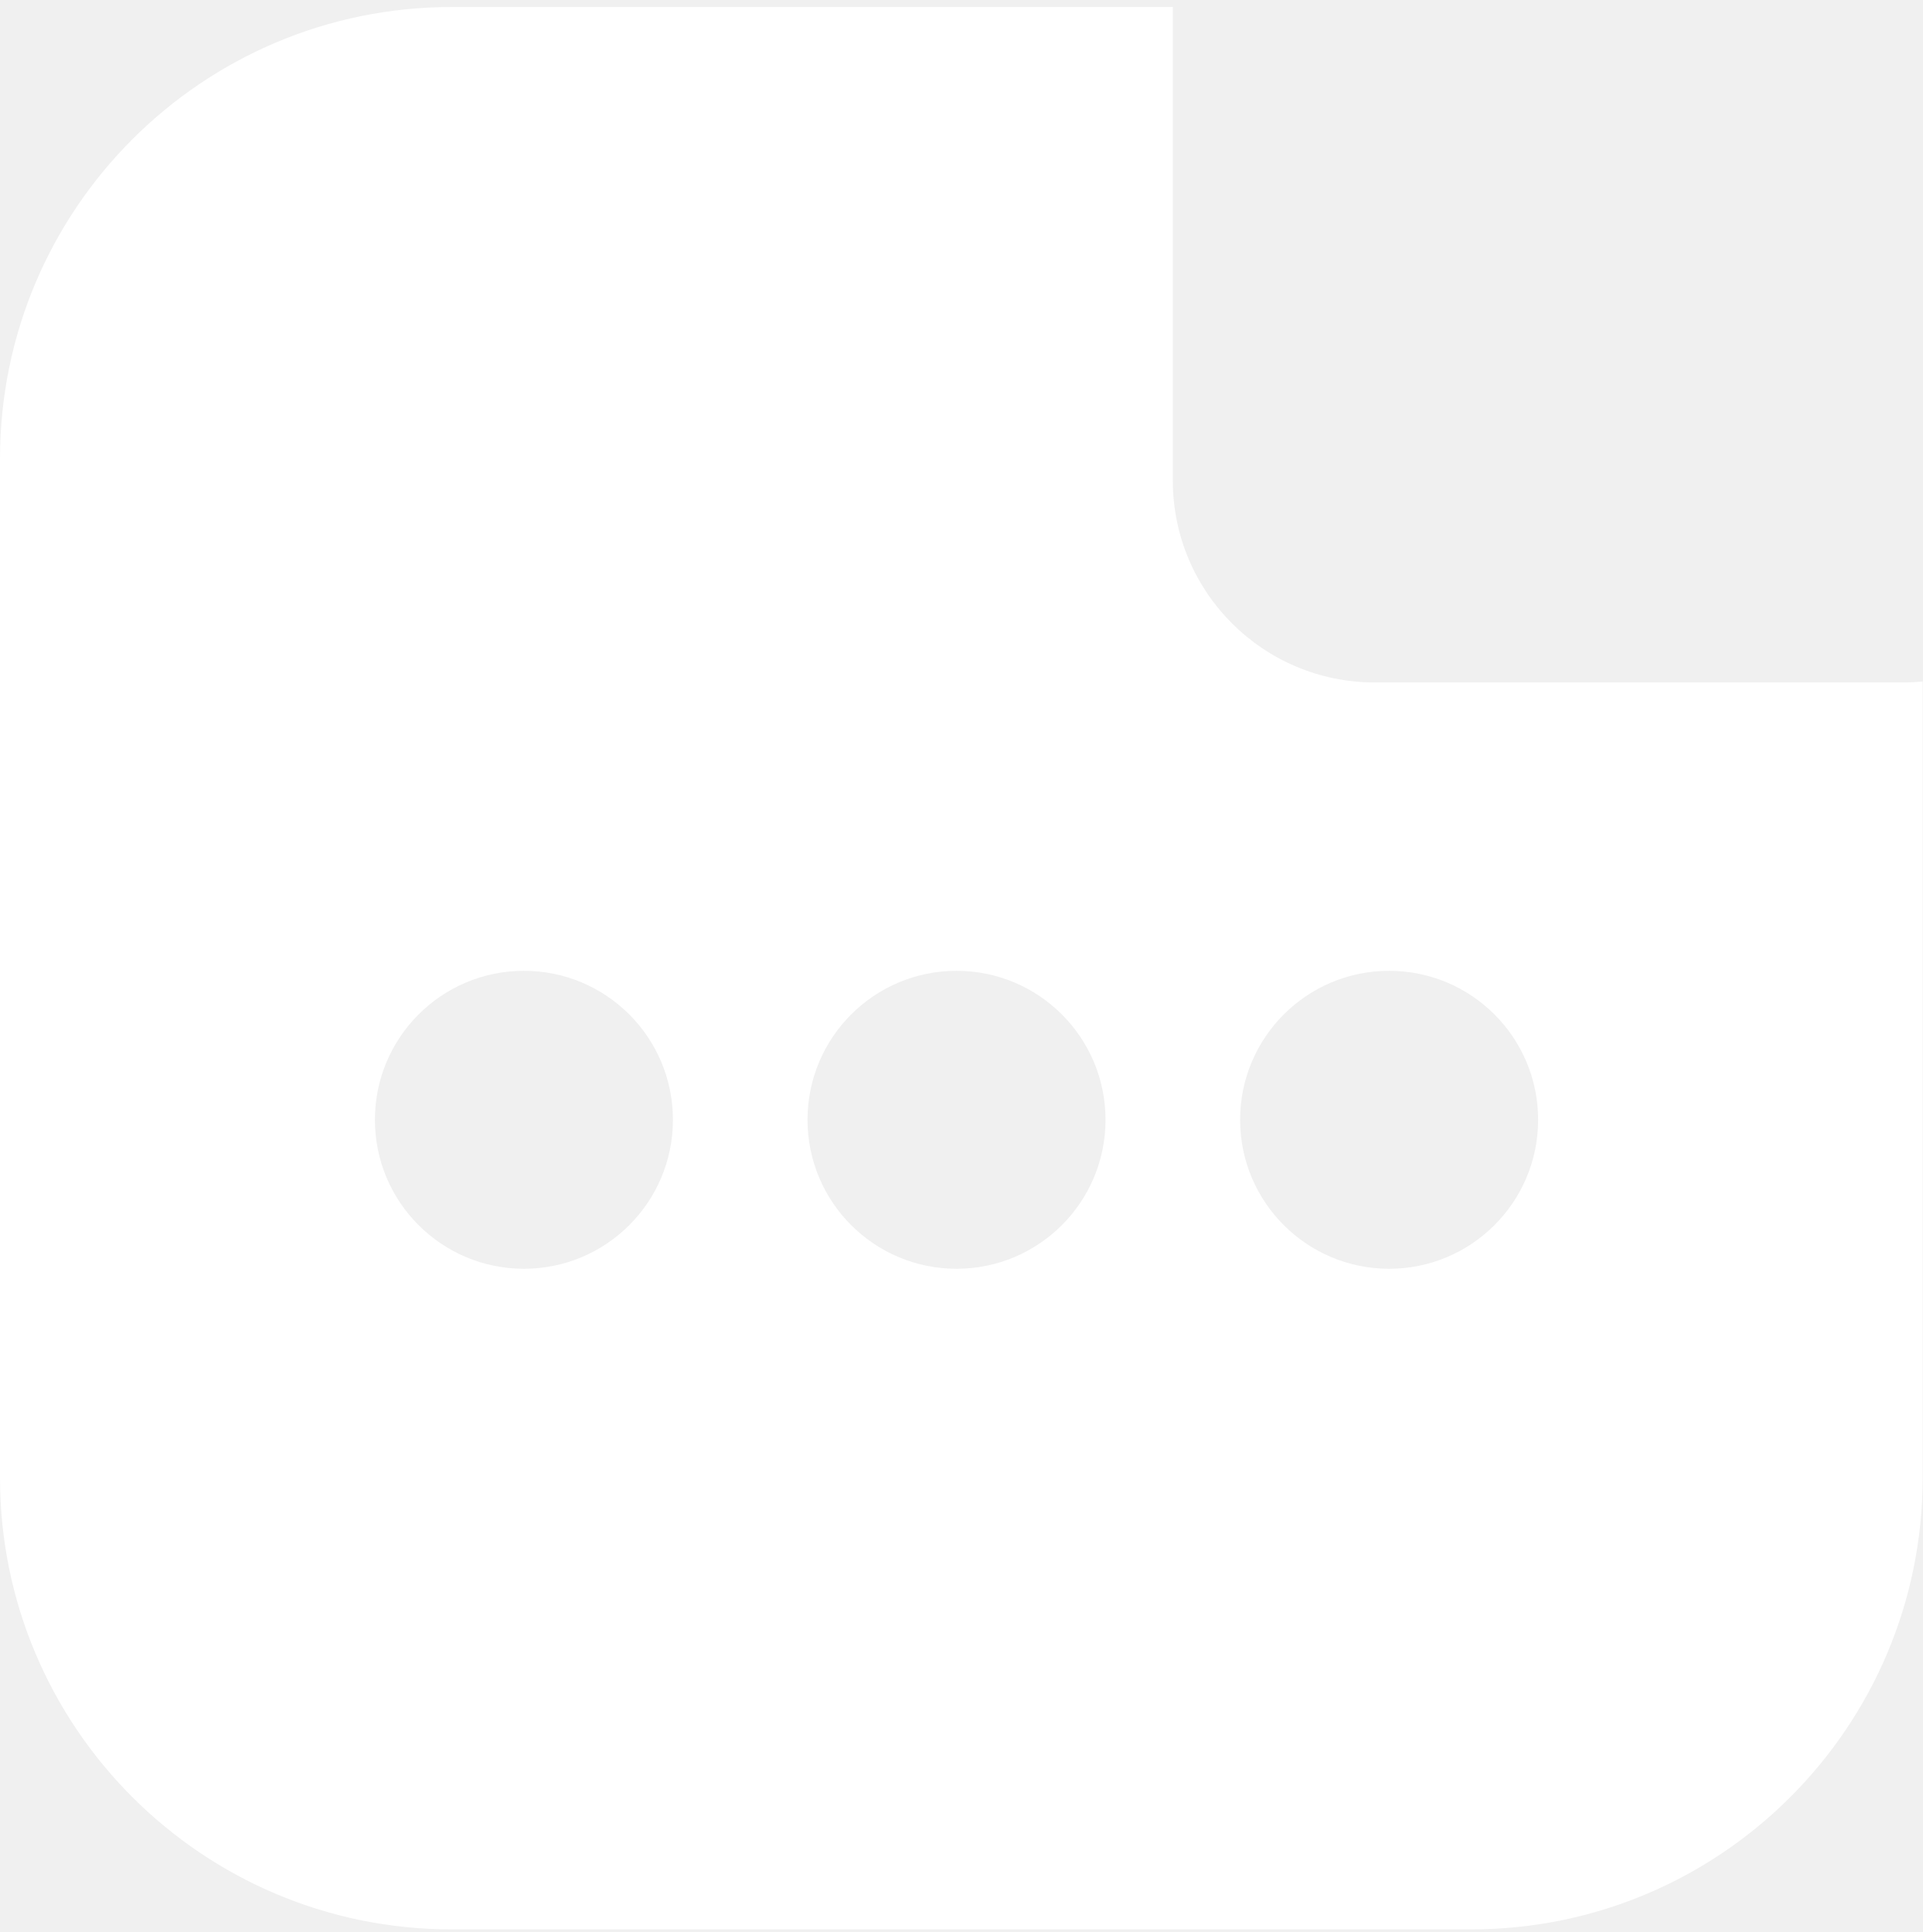
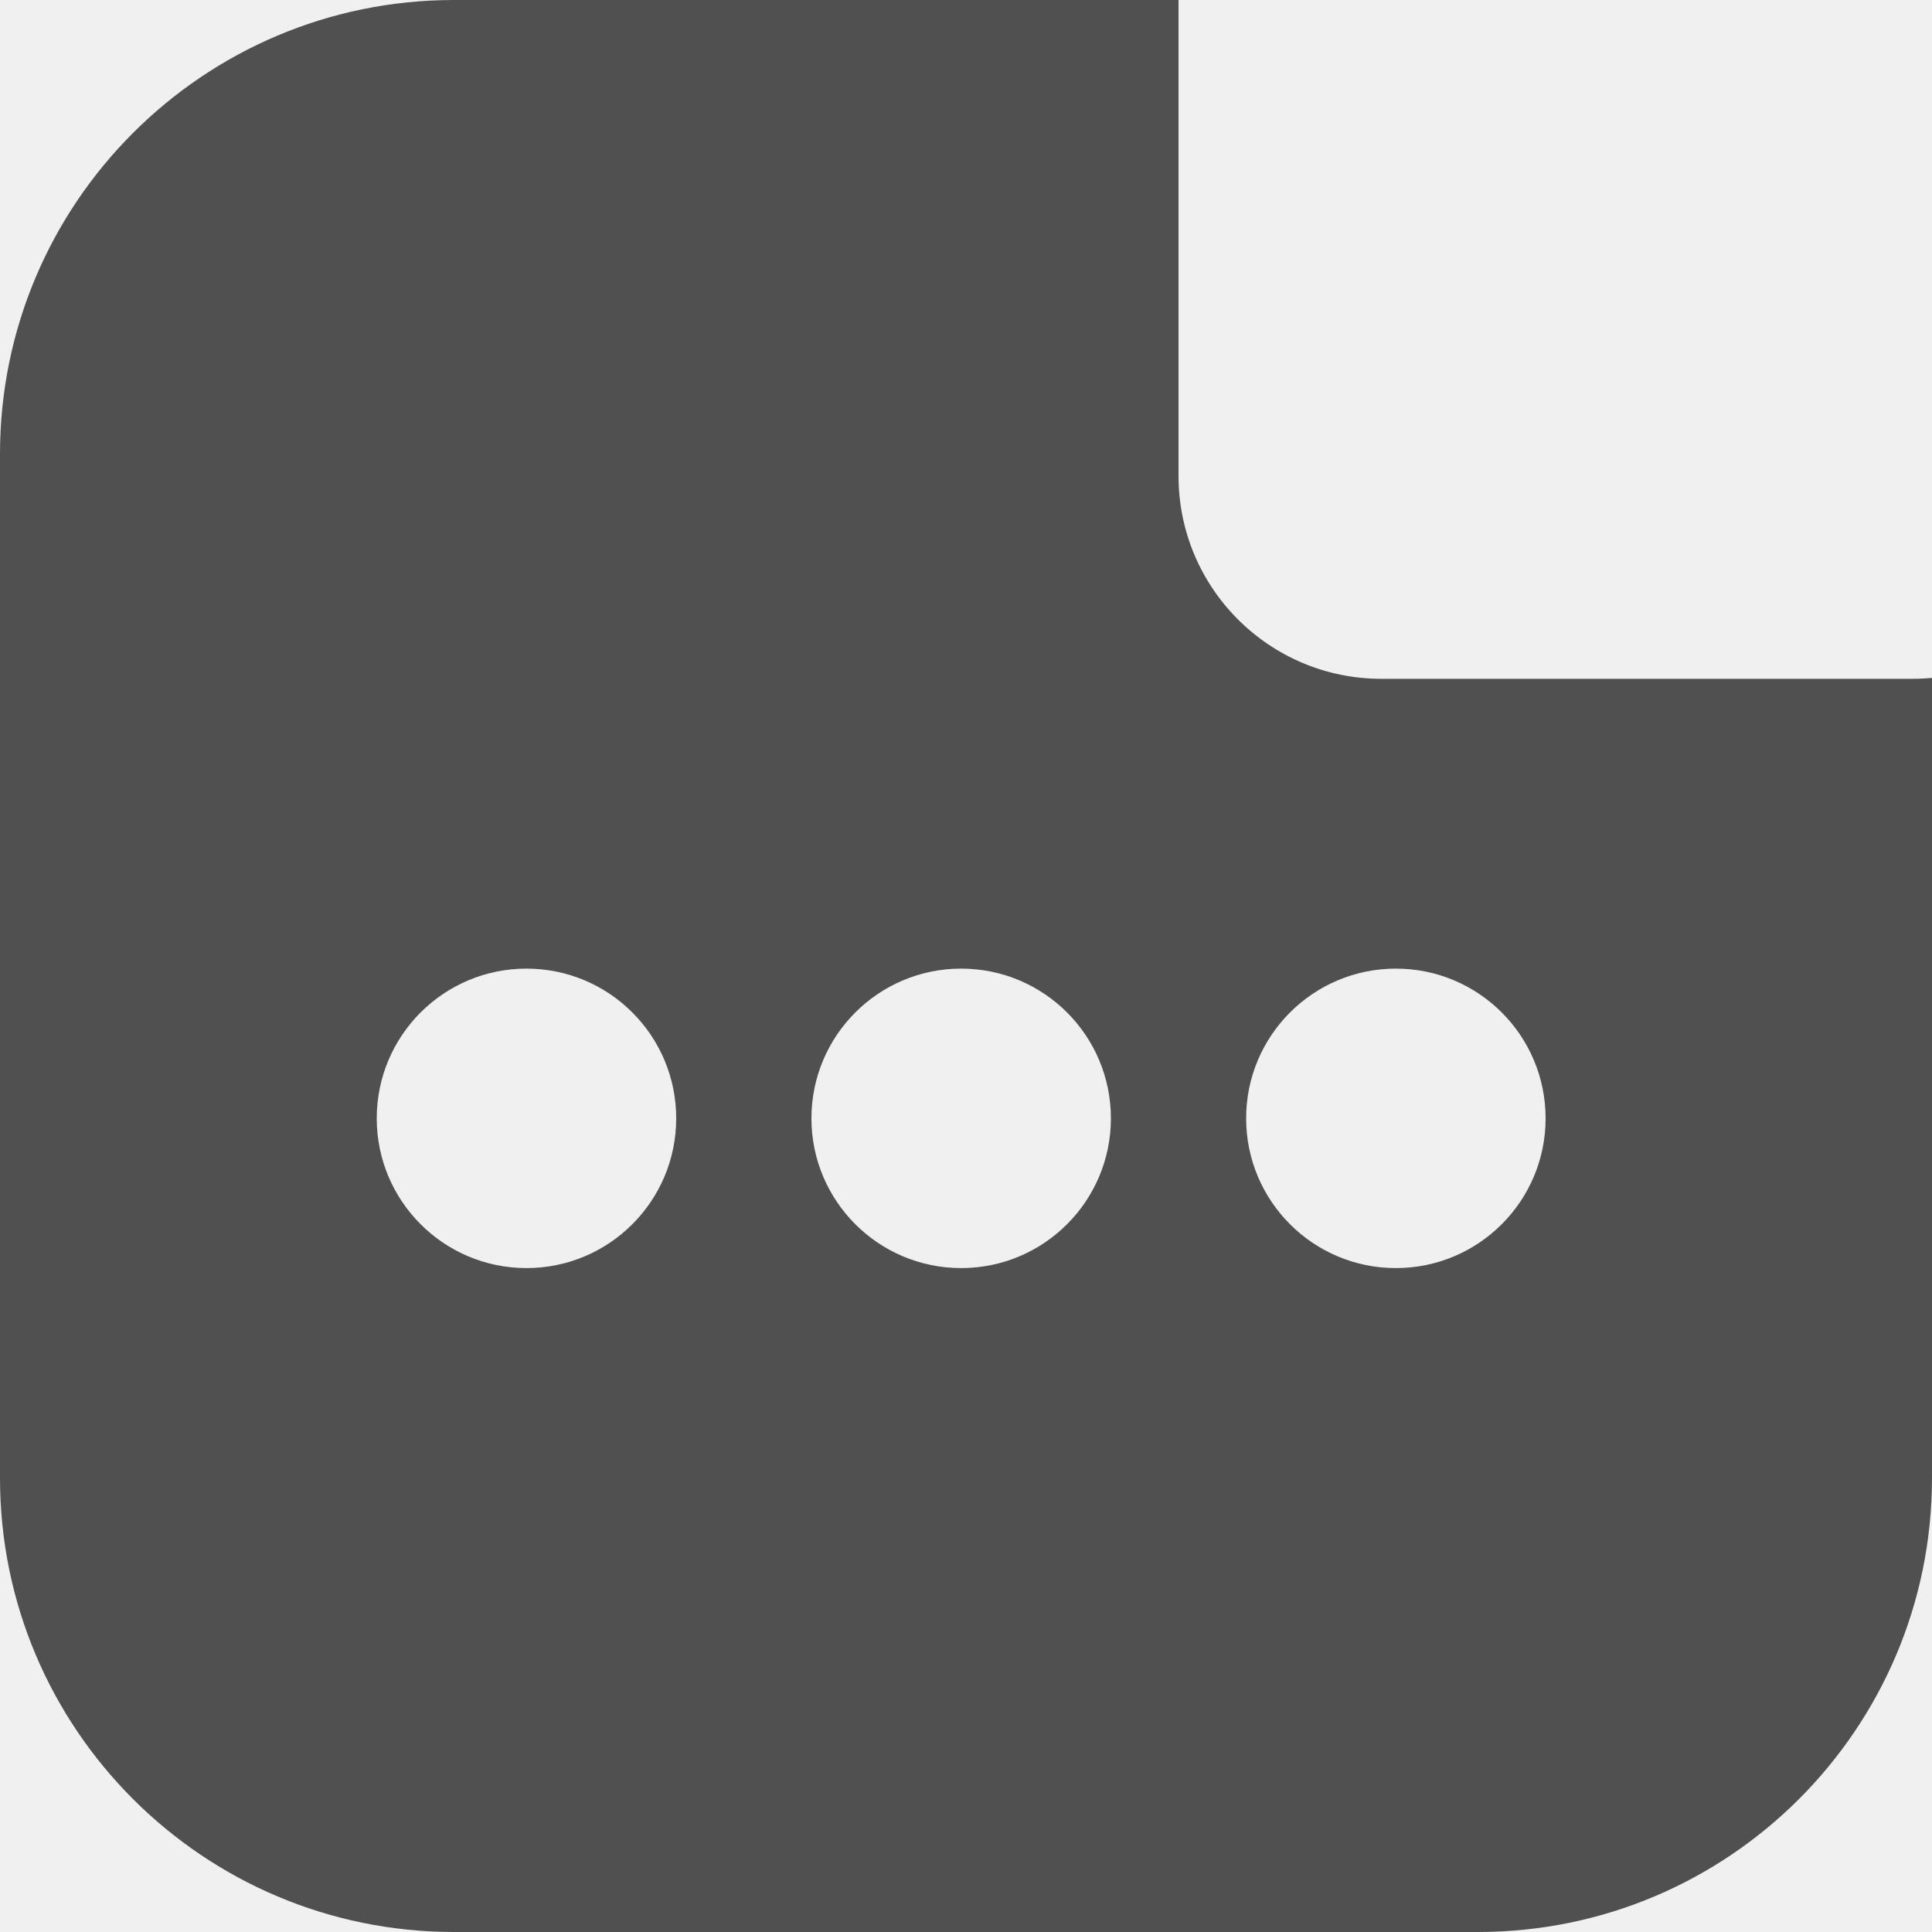
- <svg xmlns="http://www.w3.org/2000/svg" width="200" height="201" viewBox="0 0 200 201" fill="none">
-   <path fill-rule="evenodd" clip-rule="evenodd" d="M122 0.729H47C21.043 0.729 0 21.772 0 47.729V153.729C0 179.687 21.043 200.729 47 200.729H153C178.957 200.729 200 179.687 200 153.729V70.906C199.342 70.968 198.675 71 198 71H143C131.402 71 122 61.598 122 50V0.729ZM70 116.5C70 125.06 63.06 132 54.5 132C45.94 132 39 125.06 39 116.5C39 107.94 45.94 101 54.5 101C63.06 101 70 107.94 70 116.5ZM99.5 132C108.06 132 115 125.06 115 116.5C115 107.94 108.06 101 99.5 101C90.94 101 84 107.94 84 116.5C84 125.06 90.94 132 99.5 132ZM160 116.5C160 125.06 153.06 132 144.5 132C135.94 132 129 125.06 129 116.5C129 107.94 135.94 101 144.5 101C153.06 101 160 107.94 160 116.5Z" fill="white" />
+ <svg xmlns="http://www.w3.org/2000/svg" width="200" height="200" viewBox="0 0 200 200" fill="none">
+   <path fill-rule="evenodd" clip-rule="evenodd" d="M122 0H47C21.043 0 0 21.043 0 47V153C0 178.957 21.043 200 47 200H153C178.957 200 200 178.957 200 153V70.177C199.342 70.239 198.675 70.271 198 70.271H143C131.402 70.271 122 60.869 122 49.271V0ZM70 115.771C70 124.331 63.06 131.271 54.5 131.271C45.94 131.271 39 124.331 39 115.771C39 107.21 45.94 100.271 54.5 100.271C63.06 100.271 70 107.21 70 115.771ZM99.5 131.271C108.06 131.271 115 124.331 115 115.771C115 107.21 108.06 100.271 99.5 100.271C90.94 100.271 84 107.21 84 115.771C84 124.331 90.94 131.271 99.5 131.271ZM160 115.771C160 124.331 153.06 131.271 144.5 131.271C135.94 131.271 129 124.331 129 115.771C129 107.21 135.94 100.271 144.5 100.271C153.06 100.271 160 107.21 160 115.771Z" fill="#505050" />
</svg>
